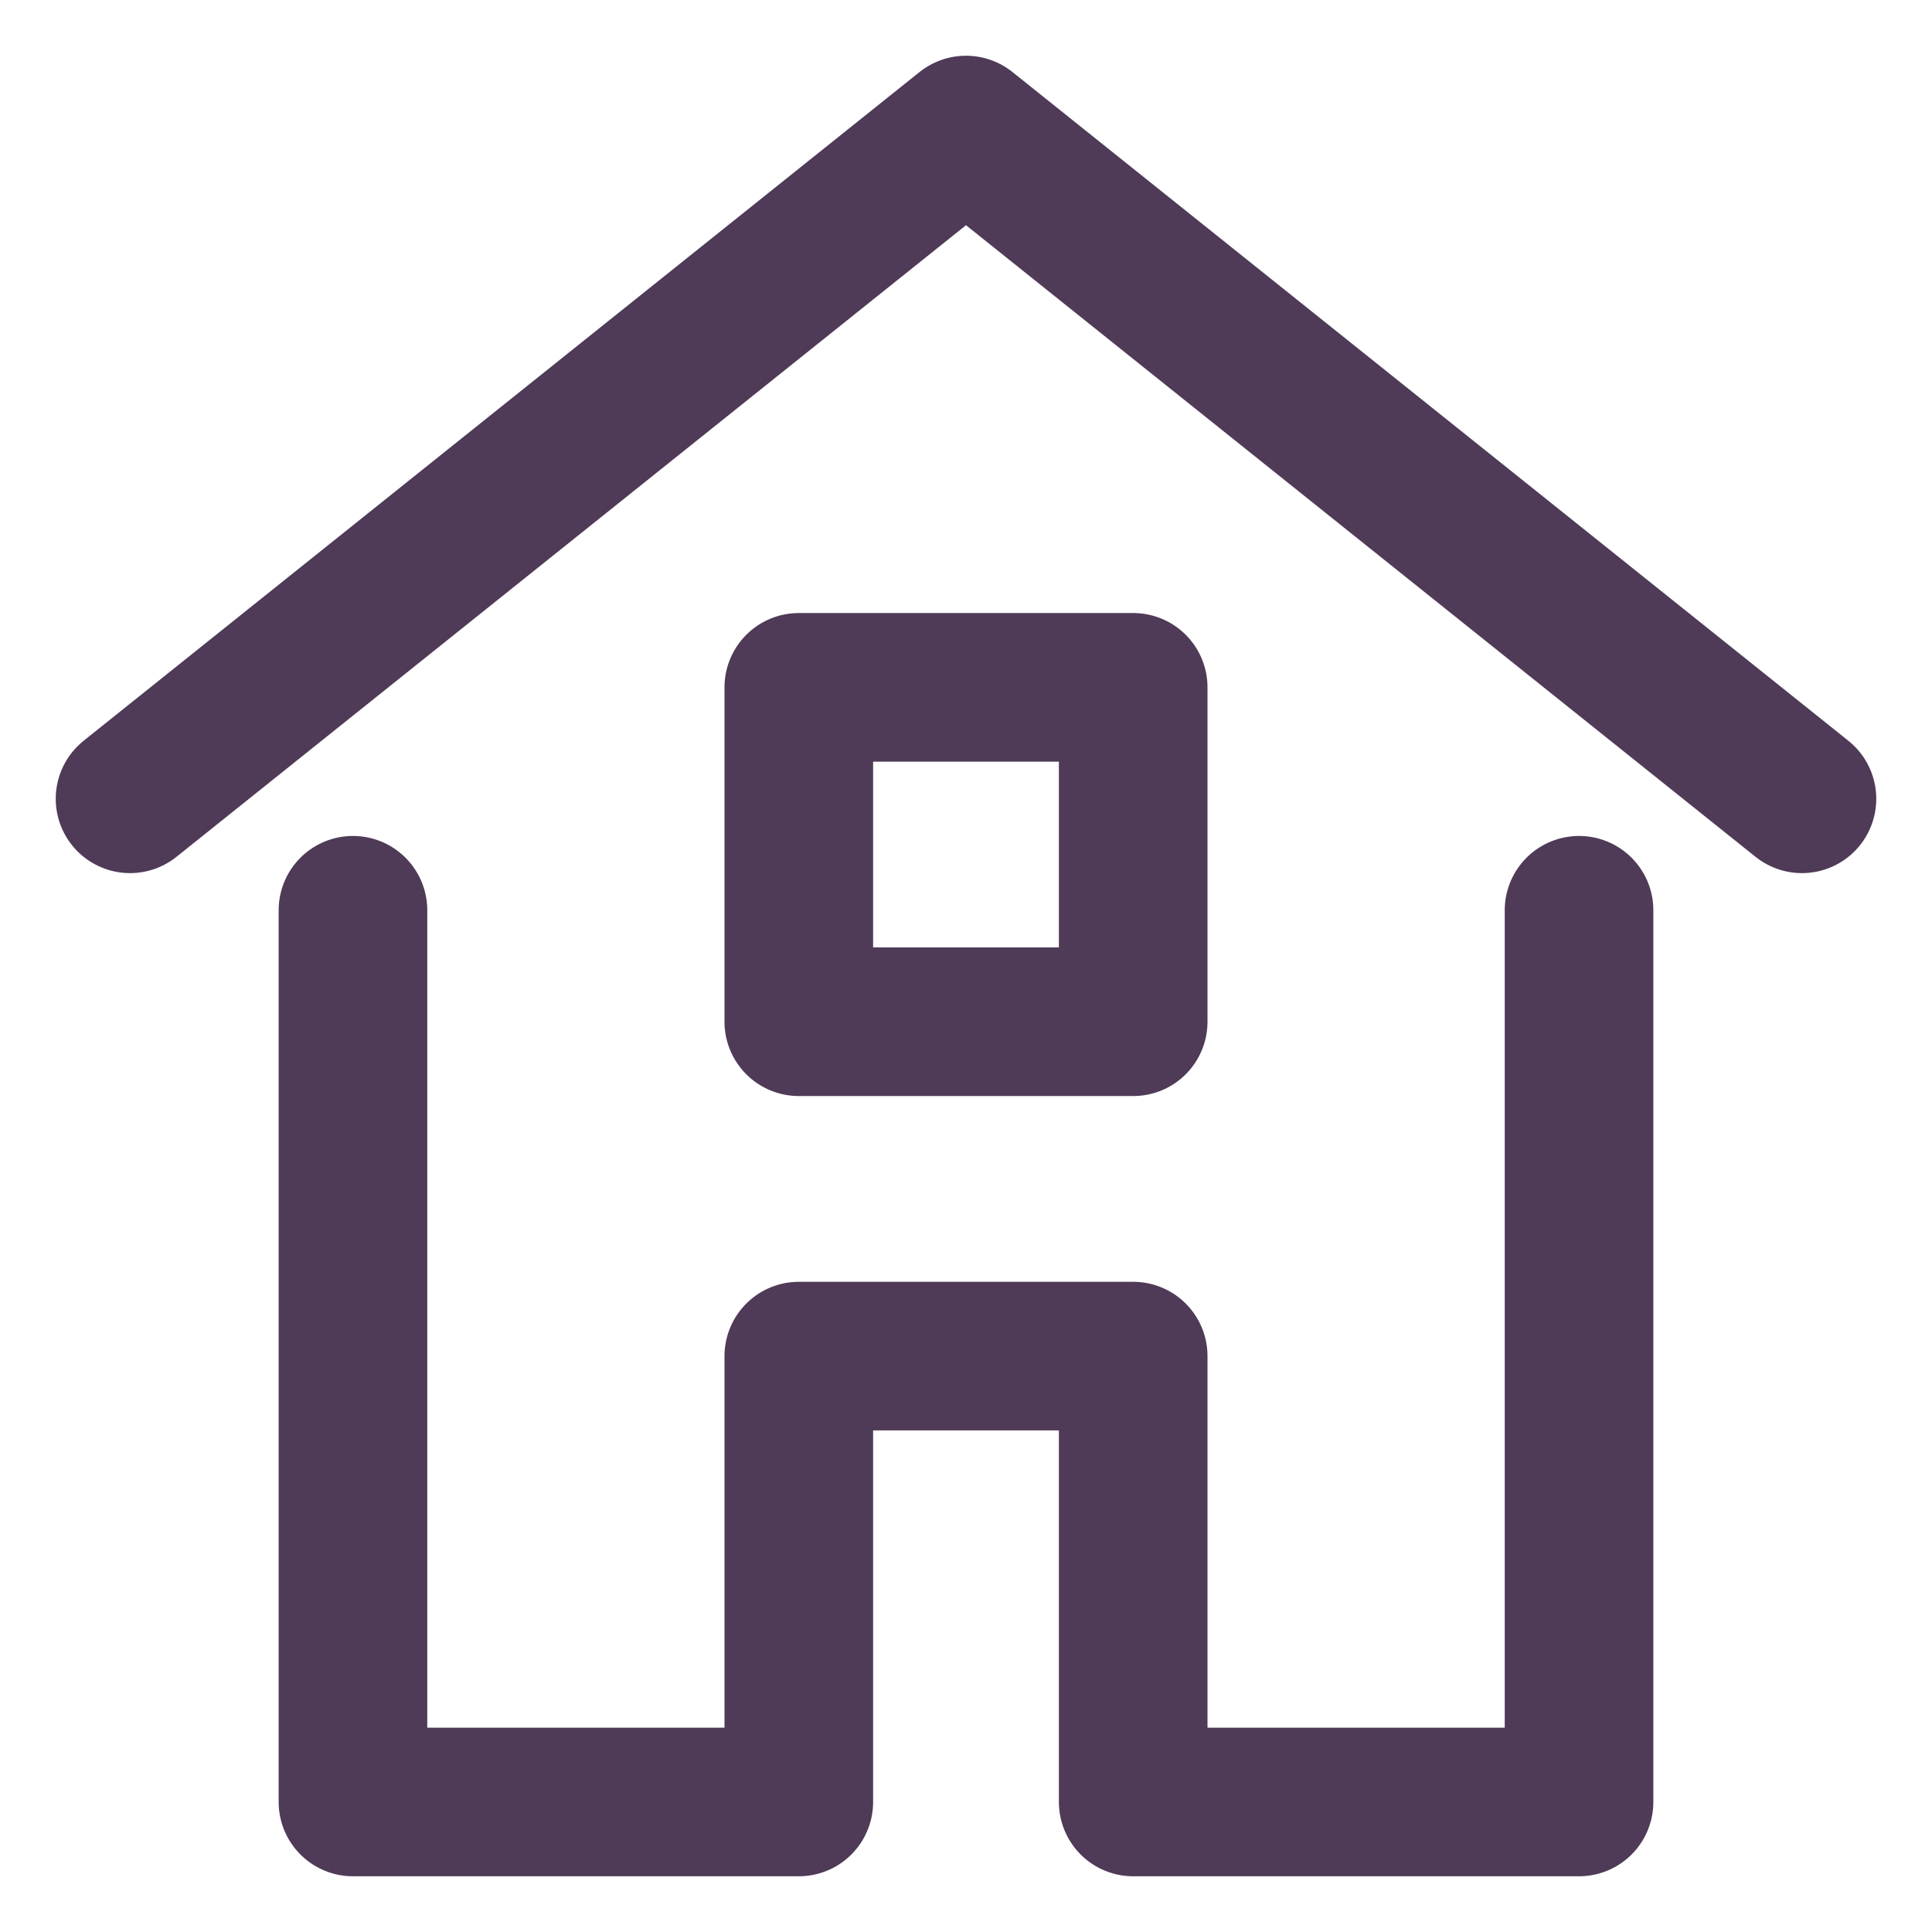
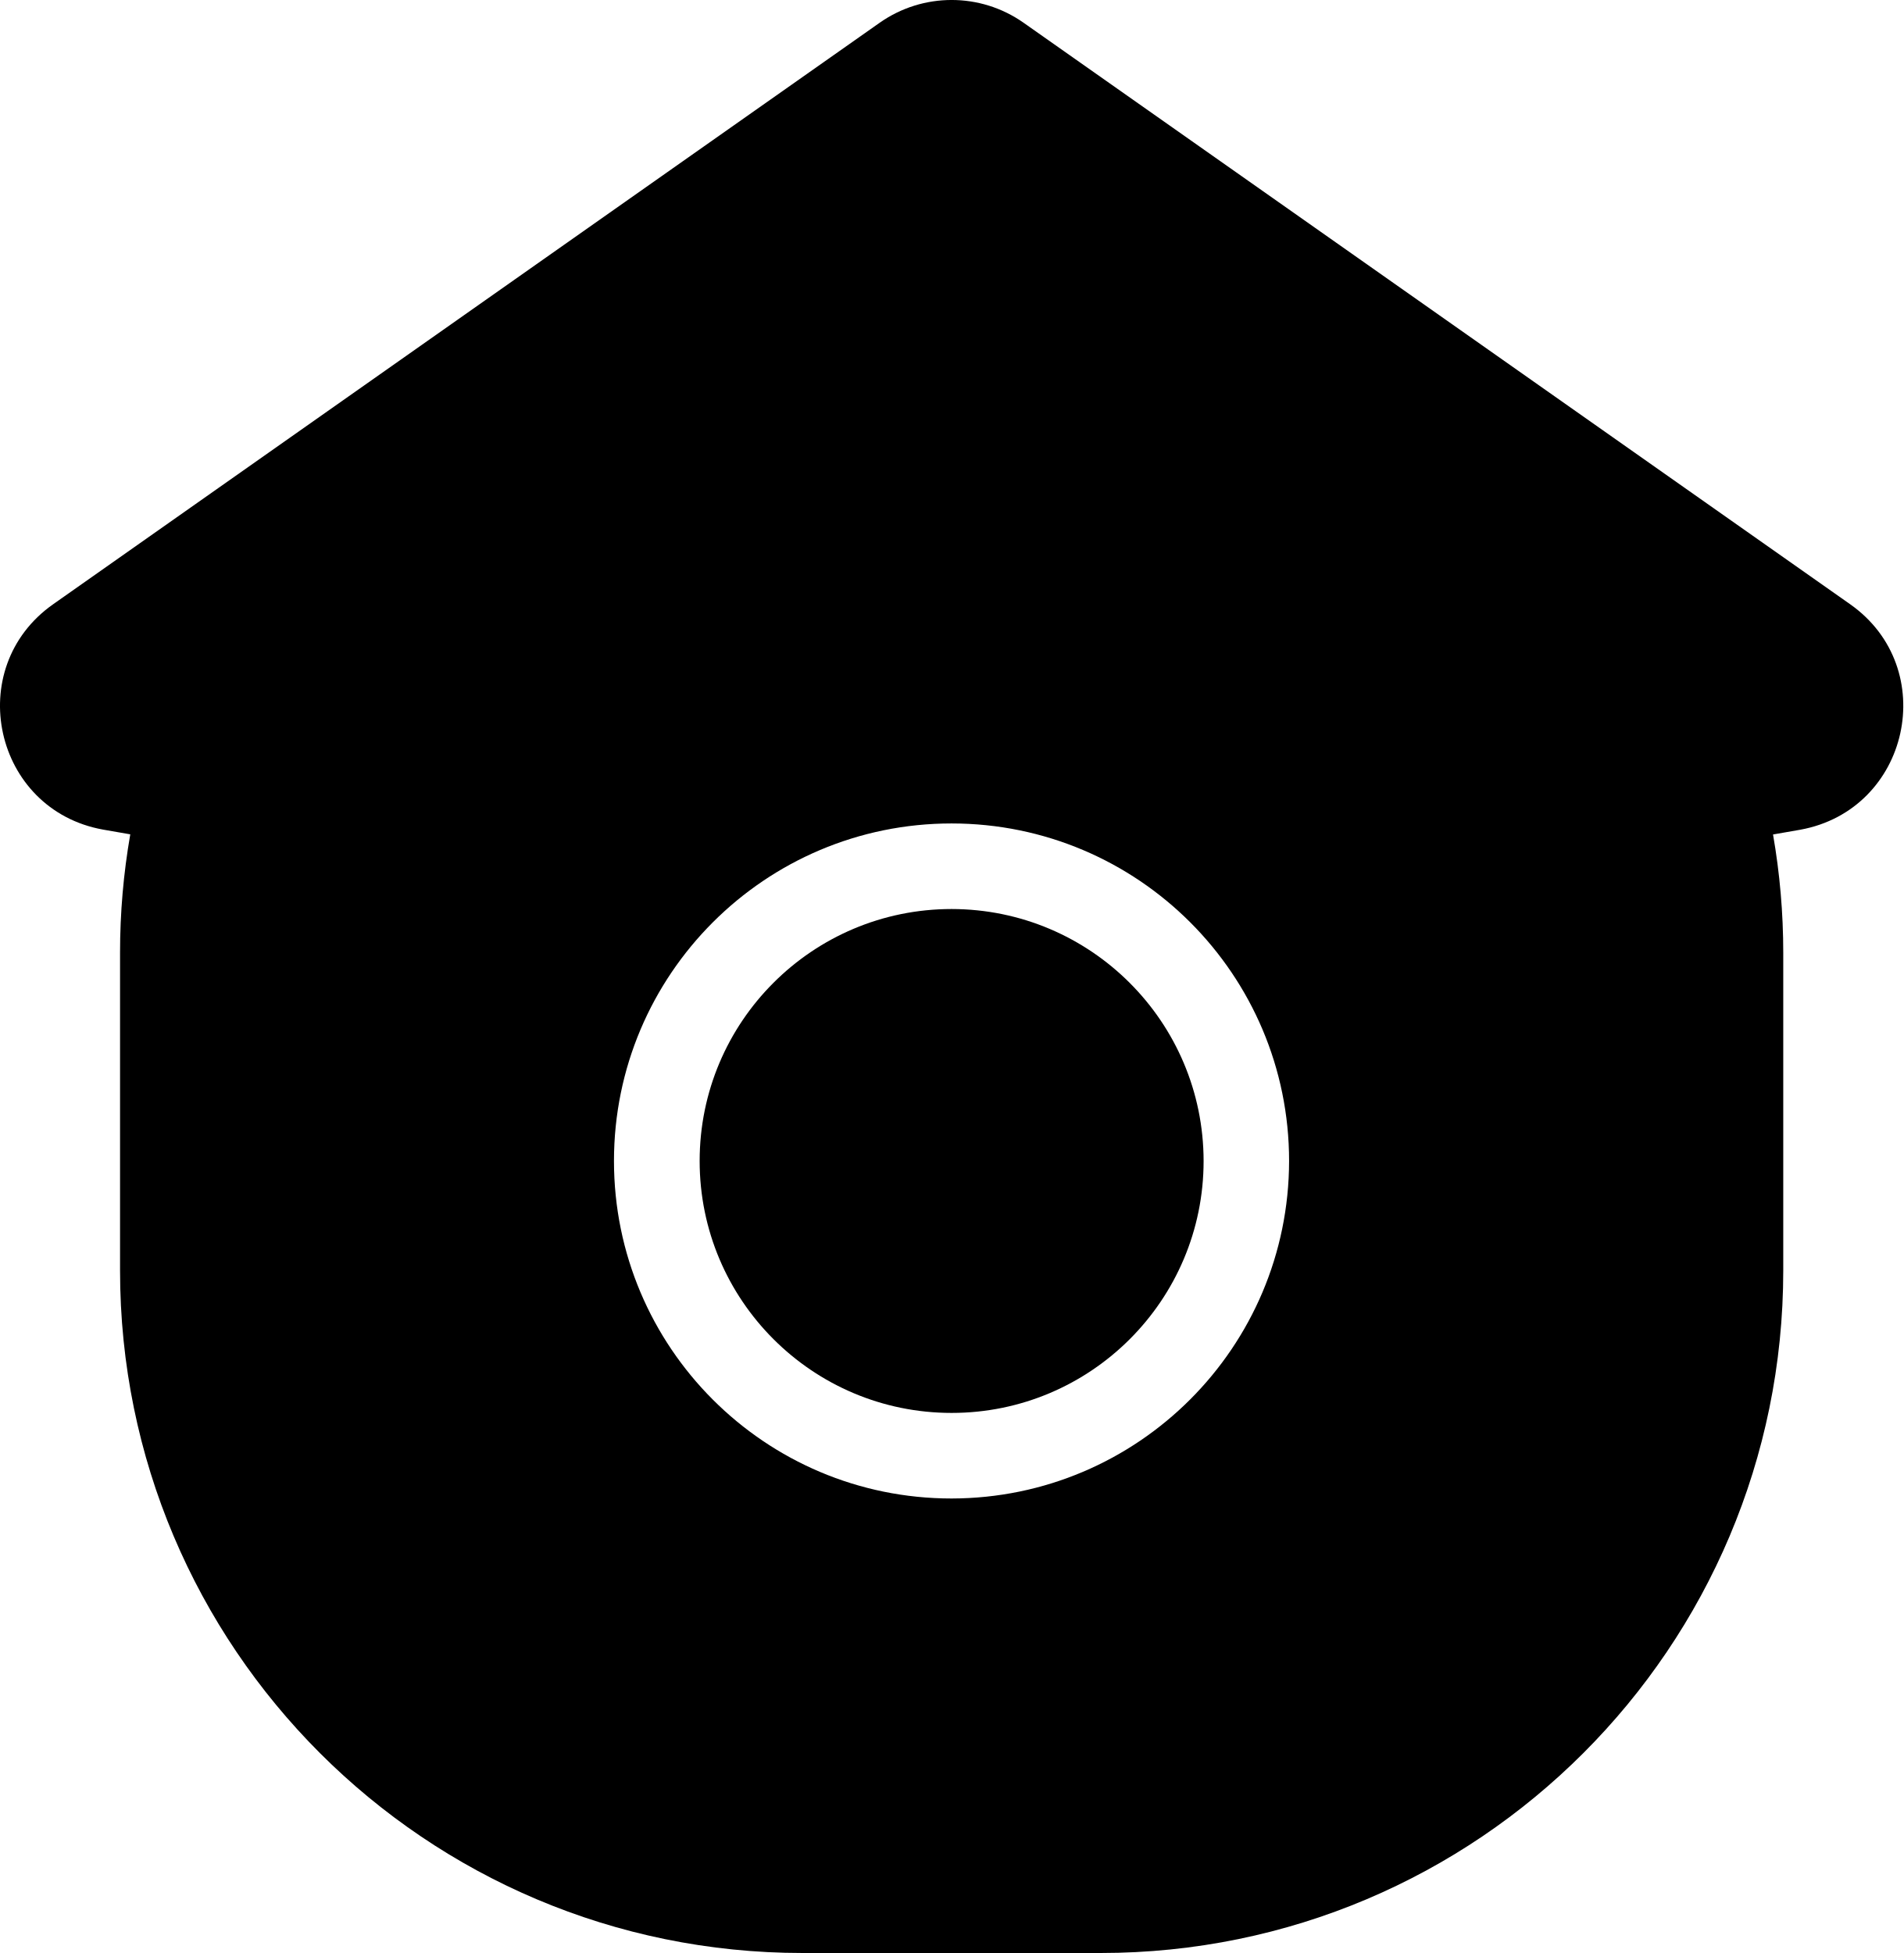
- <svg xmlns="http://www.w3.org/2000/svg" width="26" height="26" viewBox="0 0 26 26" fill="none">
-   <path d="M24.25 10.75L13 1.75L1.75 10.75" stroke="#4F3A57" stroke-width="2" stroke-miterlimit="10" stroke-linecap="round" stroke-linejoin="round" />
-   <path d="M4.75 12.25V24.25H10.75V18.25H15.25V24.25H21.25V12.25" stroke="#4F3A57" stroke-width="2" stroke-miterlimit="10" stroke-linecap="round" stroke-linejoin="round" />
-   <path d="M15.25 9.25H10.75V13.75H15.25V9.25Z" stroke="#4F3A57" stroke-width="2" stroke-miterlimit="10" stroke-linecap="round" stroke-linejoin="round" />
+ <svg xmlns="http://www.w3.org/2000/svg" viewBox="0 0 400.33 410.83">
+   <path d="m200.16 191.22a53 53 0 1 0 53 53 53.06 53.06 0 0 0 -53-53z" />
+   <path d="m389.14 127.1-173.84-122.31a26.31 26.31 0 0 0 -30.28 0l-173.83 122.31c-19.11 13.44-12.52 43.26 10.47 47.41l5.74 1a144.82 144.82 0 0 0 -2.15 24.89v66.83a143.56 143.56 0 0 0 143.56 143.6h62.7a143.57 143.57 0 0 0 143.57-143.57v-66.83a144.82 144.82 0 0 0 -2.15-24.89l5.73-1c23-4.18 29.58-34 10.48-47.44zm-189 188.12a71 71 0 1 1 71-71 71.08 71.08 0 0 1 -70.98 71z" />
</svg>
